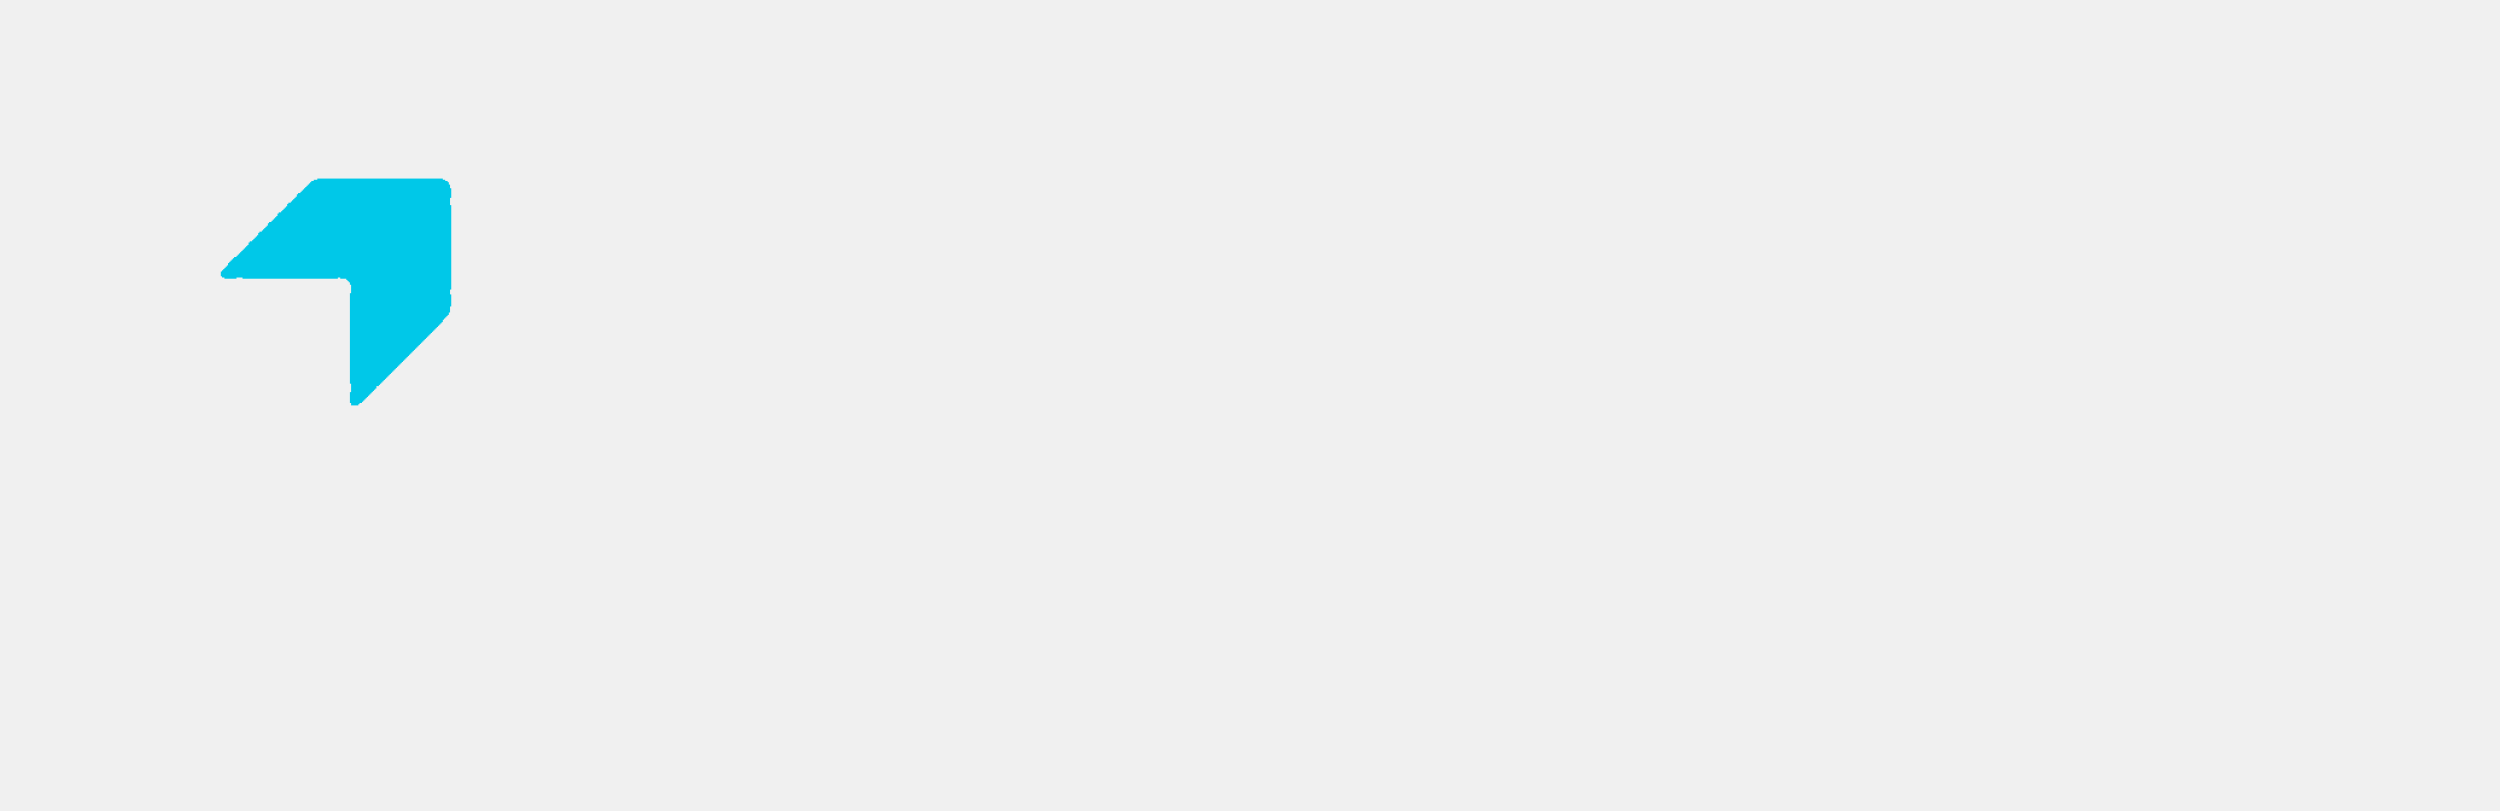
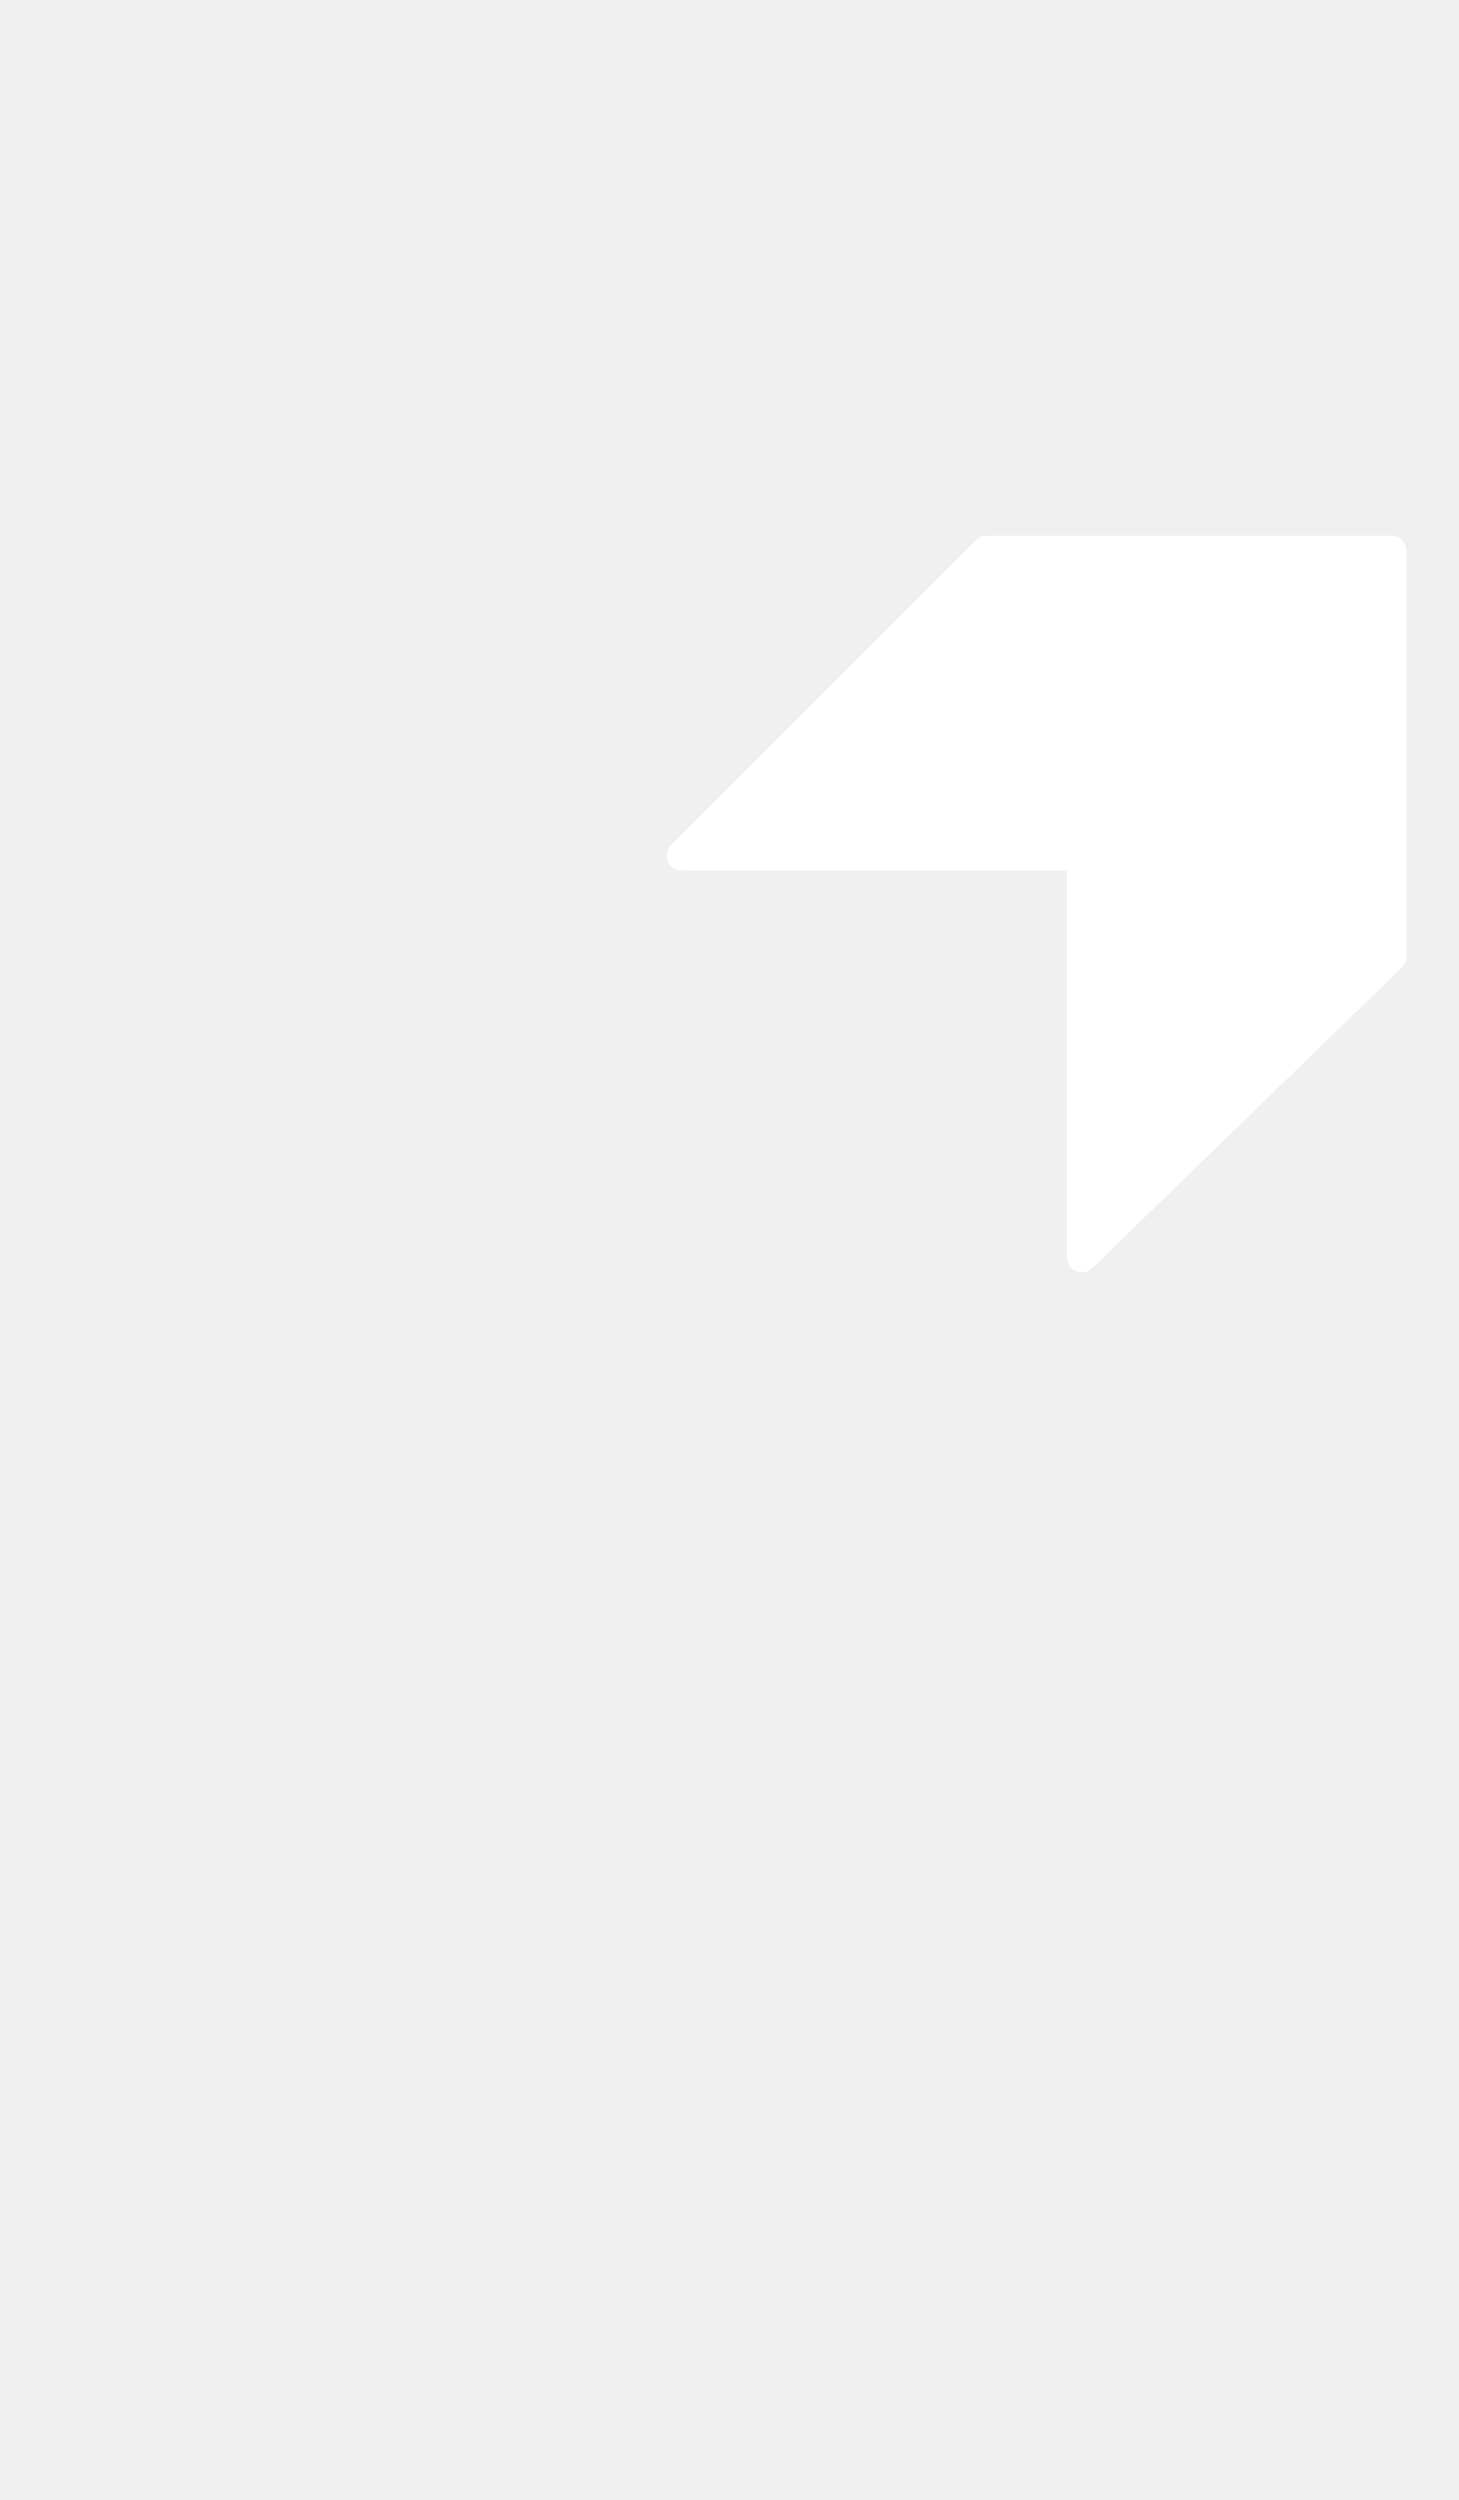
- <svg xmlns="http://www.w3.org/2000/svg" viewBox="0 0 259 84" shape-rendering="geometricPrecision">
-   <path d="M 32.875 18.5 45.875 18.5 45.875 18.625 46.125 18.625 46.125 18.75 46.375 18.75 46.375 18.875 46.5 18.875 46.5 19.125 46.625 19.125 46.625 19.5 46.75 19.5 46.75 20.5 46.625 20.5 46.625 21.25 46.75 21.25 46.75 30 46.625 30 46.625 30.5 46.75 30.5 46.75 31.75 46.625 31.75 46.625 32.375 46.5 32.375 46.5 32.625 46.375 32.625 46.375 32.75 46.25 32.75 46.25 32.875 46.125 32.875 46.125 33 46 33 46 33.125 45.875 33.125 45.875 33.375 45.75 33.375 45.75 33.5 45.625 33.5 45.625 33.625 45.5 33.625 45.5 33.75 45.375 33.75 45.375 33.875 45.25 33.875 45.25 34 45.125 34 45.125 34.125 45 34.125 45 34.25 44.875 34.25 44.875 34.375 44.75 34.375 44.75 34.5 44.625 34.5 44.625 34.625 44.5 34.625 44.5 34.75 44.375 34.75 44.375 34.875 44.25 34.875 44.25 35 44.125 35 44.125 35.125 44 35.125 44 35.25 43.875 35.25 43.875 35.375 43.75 35.375 43.75 35.5 43.625 35.5 43.625 35.625 43.5 35.625 43.5 35.75 43.375 35.75 43.375 35.875 43.25 35.875 43.25 36 43.125 36 43.125 36.125 43 36.125 43 36.25 42.875 36.25 42.875 36.375 42.75 36.375 42.75 36.5 42.625 36.5 42.625 36.625 42.5 36.625 42.5 36.75 42.375 36.75 42.375 36.875 42.25 36.875 42.25 37 42.125 37 42.125 37.125 42 37.125 42 37.25 41.875 37.25 41.875 37.375 41.75 37.375 41.75 37.5 41.625 37.5 41.625 37.625 41.5 37.625 41.5 37.75 41.375 37.75 41.375 37.875 41.25 37.875 41.25 38 41.125 38 41.125 38.125 41 38.125 41 38.25 40.875 38.25 40.875 38.375 40.75 38.375 40.75 38.5 40.625 38.5 40.625 38.625 40.5 38.625 40.5 38.75 40.375 38.75 40.375 38.875 40.25 38.875 40.25 39 40.125 39 40.125 39.125 40 39.125 40 39.25 39.875 39.25 39.875 39.375 39.75 39.375 39.75 39.5 39.625 39.5 39.625 39.625 39.5 39.625 39.5 39.75 39.375 39.75 39.375 39.875 39.25 39.875 39.25 40 39 40 39 40.25 38.875 40.25 38.875 40.375 38.75 40.375 38.75 40.5 38.625 40.5 38.625 40.625 38.5 40.625 38.5 40.75 38.375 40.75 38.375 40.875 38.25 40.875 38.25 41 38.125 41 38.125 41.125 38 41.125 38 41.25 37.875 41.25 37.875 41.375 37.75 41.375 37.75 41.5 37.625 41.5 37.625 41.625 37.5 41.625 37.5 41.75 37.25 41.75 37.25 41.875 37.125 41.875 37.125 42 36.375 42 36.375 41.75 36.25 41.75 36.25 40.625 36.375 40.625 36.375 39.75 36.25 39.75 36.25 30.375 36.375 30.375 36.375 29.5 36.25 29.5 36.25 29.25 36.125 29.25 36.125 29.125 36 29.125 36 29 35.875 29 35.875 28.875 35.25 28.875 35.25 28.75 35 28.75 35 28.875 25.125 28.875 25.125 28.75 24.5 28.75 24.5 28.875 23.25 28.875 23.25 28.75 23 28.75 23 28.625 22.875 28.625 22.875 28.125 23 28.125 23 28 23.125 28 23.125 27.875 23.25 27.875 23.25 27.75 23.375 27.75 23.375 27.625 23.5 27.625 23.5 27.5 23.625 27.5 23.625 27.25 23.75 27.25 23.75 27.125 23.875 27.125 23.875 27 24 27 24 26.875 24.125 26.875 24.125 26.75 24.25 26.75 24.25 26.625 24.5 26.625 24.5 26.5 24.625 26.5 24.625 26.375 24.75 26.375 24.75 26.25 24.875 26.25 24.875 26.125 25 26.125 25 26 25.125 26 25.125 25.875 25.25 25.875 25.25 25.75 25.375 25.75 25.375 25.625 25.5 25.625 25.5 25.5 25.625 25.5 25.625 25.375 25.75 25.375 25.75 25.125 25.875 25.125 25.875 25 26.125 25 26.125 24.875 26.25 24.875 26.25 24.75 26.375 24.75 26.375 24.625 26.5 24.625 26.5 24.5 26.625 24.5 26.625 24.375 26.75 24.375 26.75 24.125 26.875 24.125 26.875 24 27.125 24 27.125 23.875 27.25 23.875 27.25 23.75 27.375 23.75 27.375 23.625 27.5 23.625 27.5 23.5 27.625 23.5 27.625 23.375 27.75 23.375 27.75 23.125 27.875 23.125 27.875 23 28.125 23 28.125 22.875 28.25 22.875 28.25 22.75 28.375 22.75 28.375 22.625 28.5 22.625 28.5 22.5 28.625 22.5 28.625 22.375 28.75 22.375 28.75 22.125 28.875 22.125 28.875 22 29.125 22 29.125 21.875 29.25 21.875 29.25 21.75 29.375 21.75 29.375 21.625 29.5 21.625 29.5 21.5 29.625 21.5 29.625 21.375 29.75 21.375 29.75 21.125 29.875 21.125 29.875 21 30.125 21 30.125 20.875 30.25 20.875 30.25 20.75 30.375 20.75 30.375 20.625 30.5 20.625 30.5 20.5 30.625 20.5 30.625 20.375 30.75 20.375 30.75 20.125 30.875 20.125 30.875 20 31.125 20 31.125 19.875 31.25 19.875 31.25 19.75 31.375 19.75 31.375 19.625 31.5 19.625 31.5 19.5 31.625 19.5 31.625 19.375 31.75 19.375 31.75 19.25 31.875 19.25 31.875 19.125 32 19.125 32 19 32.125 19 32.125 18.875 32.25 18.875 32.25 18.75 32.5 18.75 32.5 18.625 32.875 18.625 Z" fill="#00c8e8" fill-rule="evenodd" />
+ <svg xmlns="http://www.w3.org/2000/svg" viewBox="0 0 49 84" shape-rendering="geometricPrecision">
+   <path d="M22.9 28.75 33.15 18.5h13.6v13.65l-10.4 10.1v-13.5Z" fill="#fff" stroke="#fff" stroke-width="1" stroke-linejoin="round" />
</svg>
